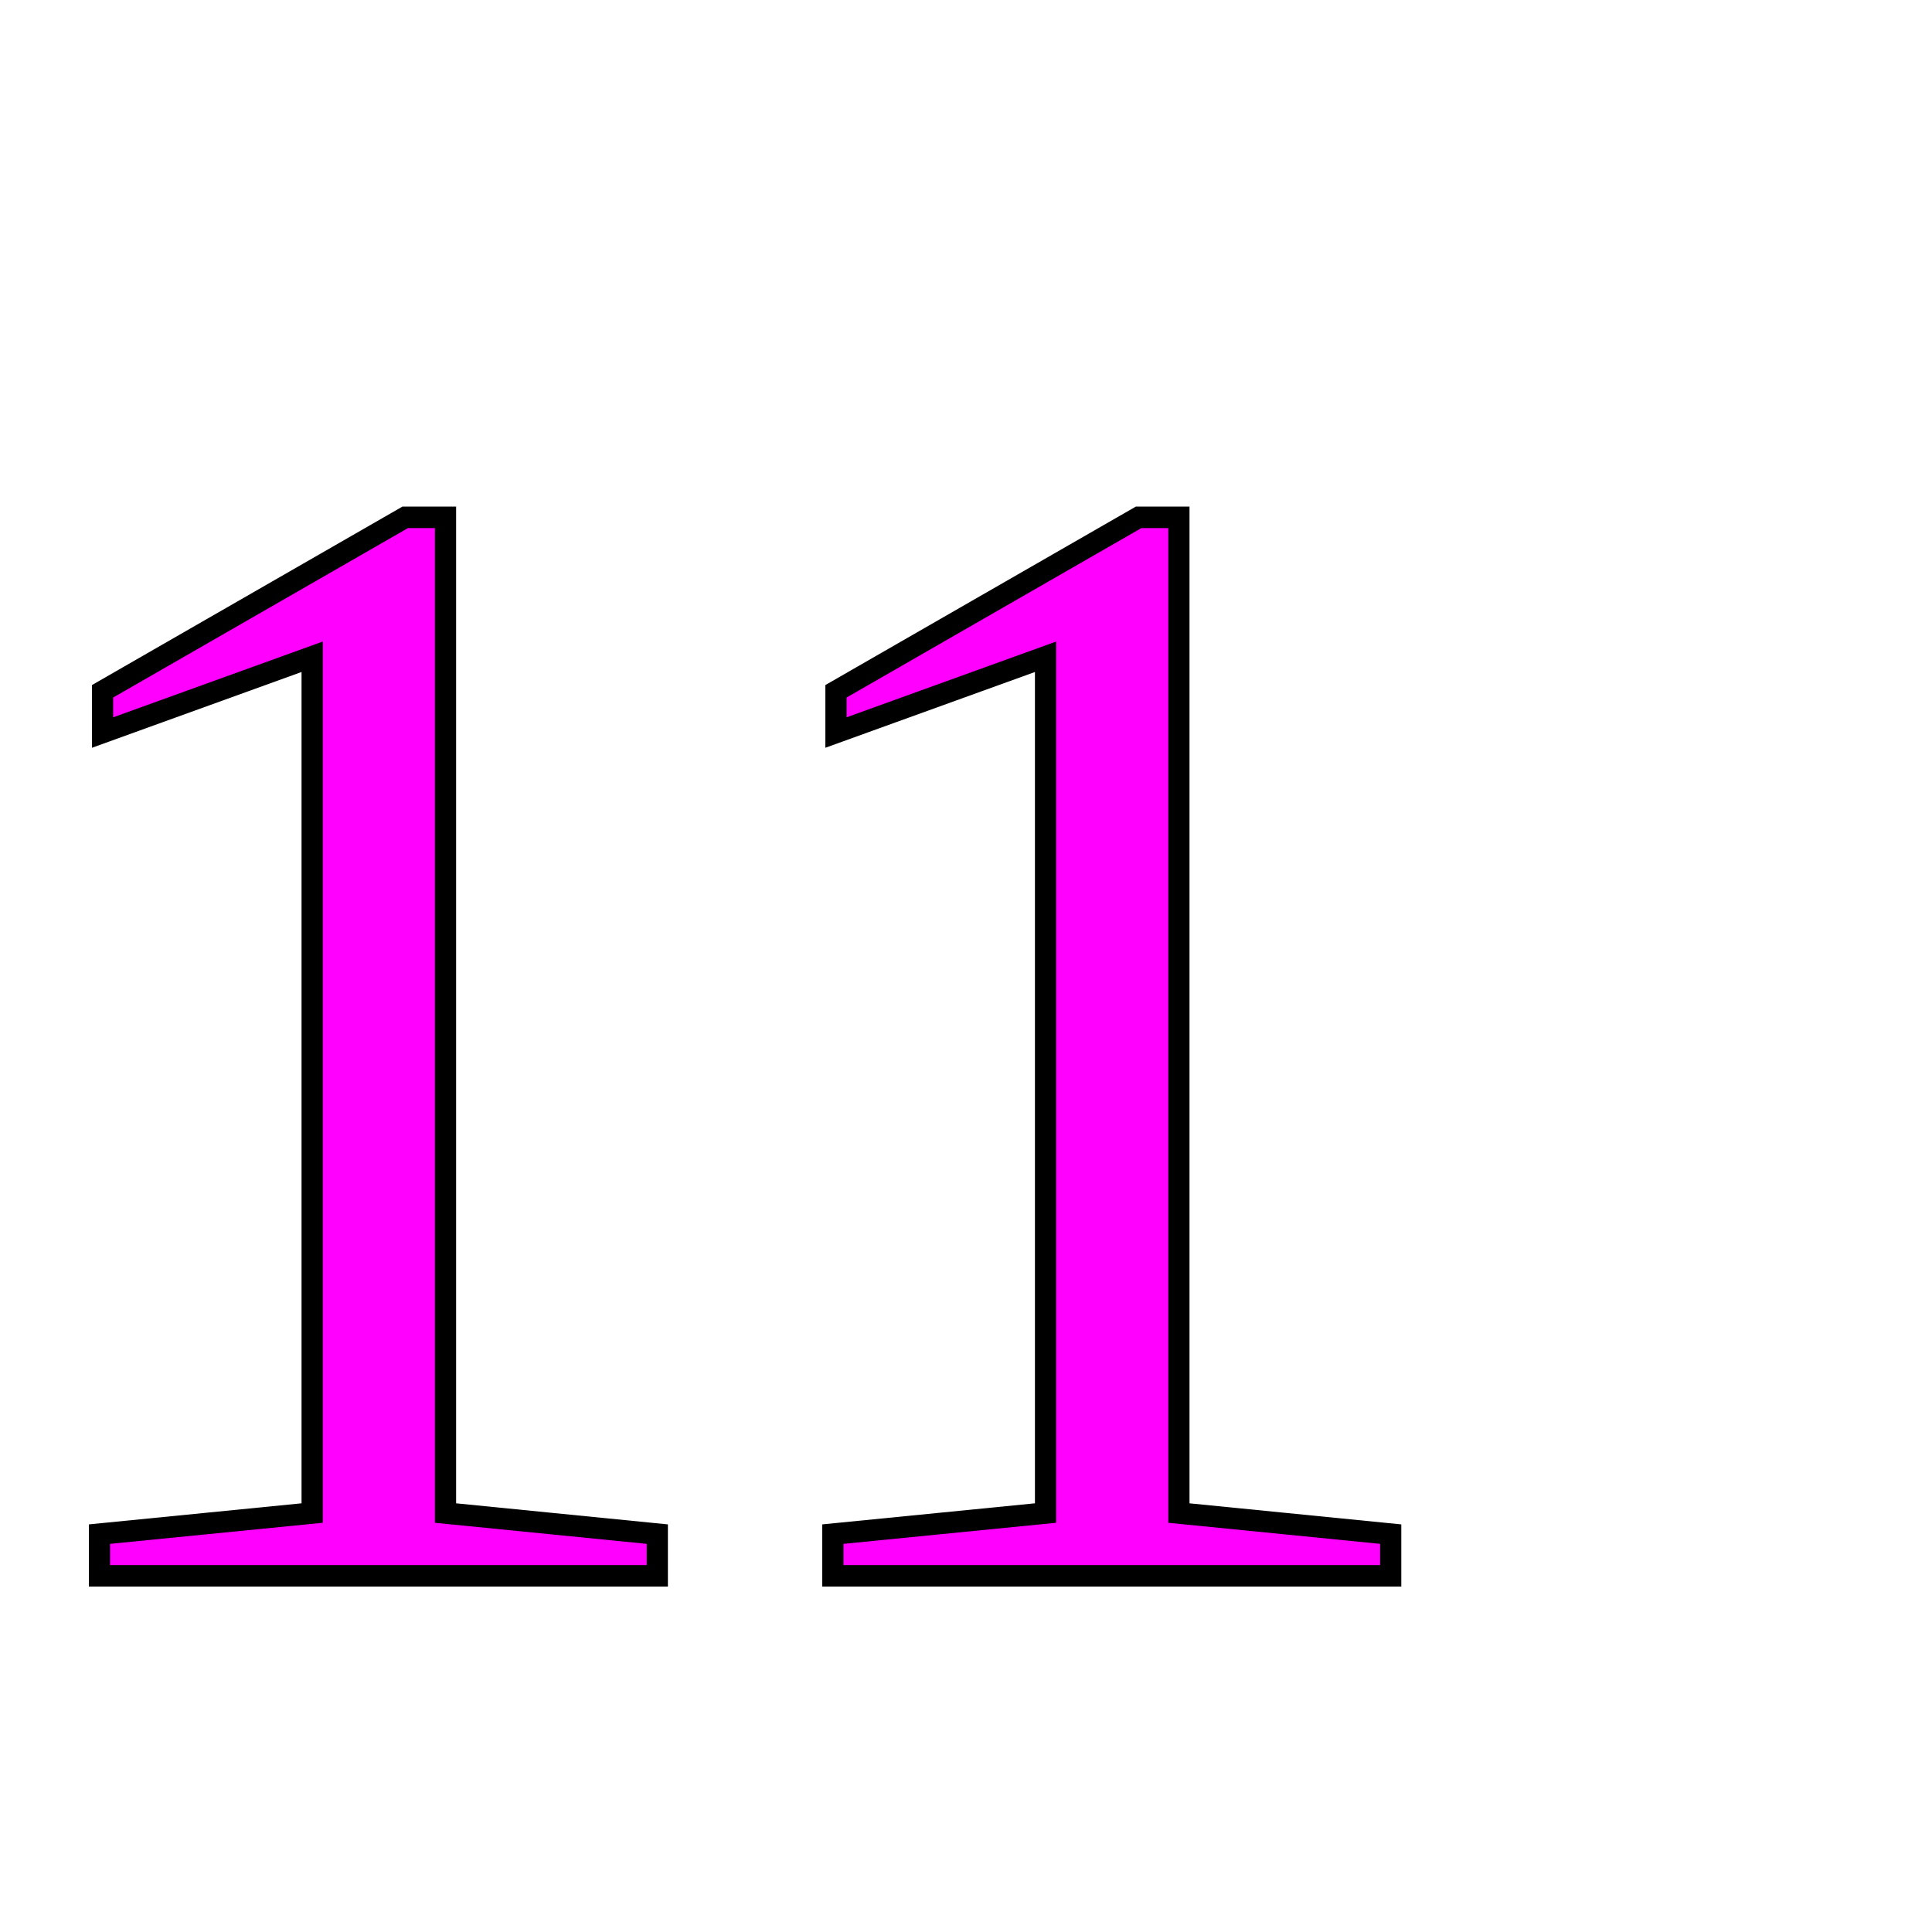
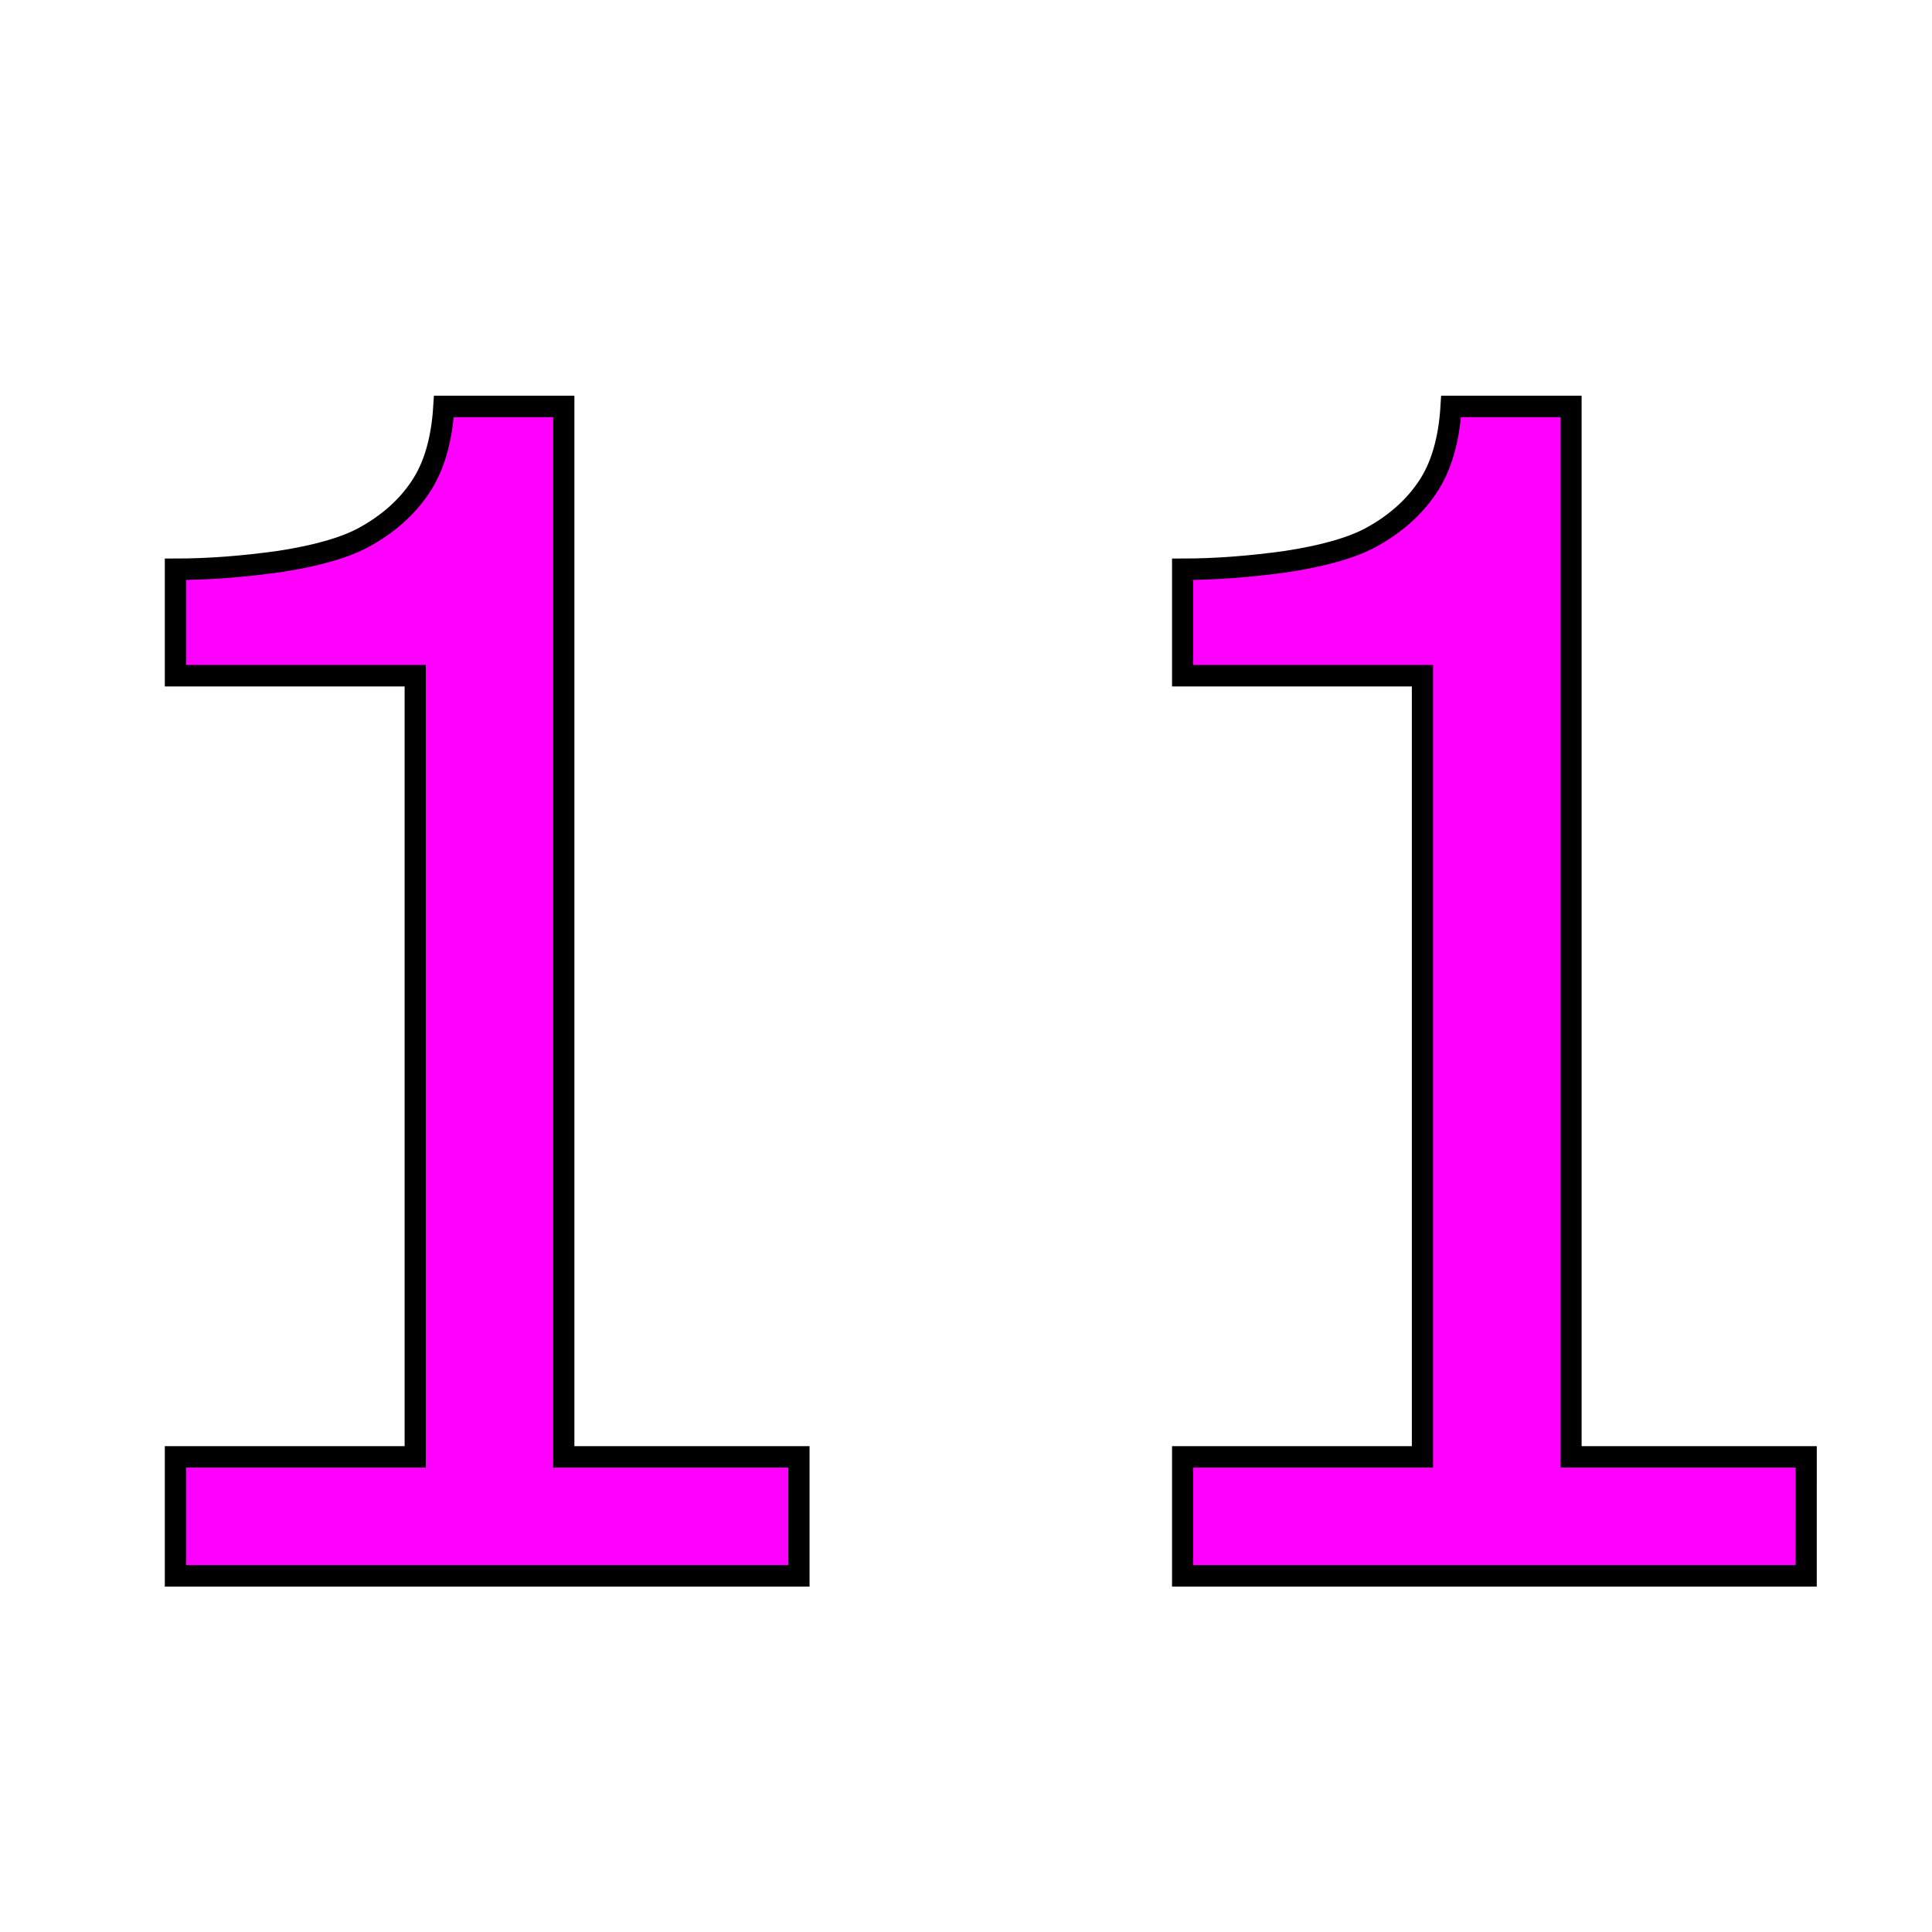
<svg xmlns="http://www.w3.org/2000/svg" width="256" height="256" viewBox="0 0 67.733 67.733" version="1.1" id="svg1">
+   <defs id="defs1" />
  <g id="layer1">
-     <text xml:space="preserve" style="font-size:55.871px;text-align:start;writing-mode:lr-tb;direction:ltr;text-anchor:start;fill:#ff00ff;stroke-width:0.748" x="-1.398" y="54.924" id="text5" stroke="black" transform="scale(0.9941405,1.005894)">
-       <tspan id="tspan5" style="fill:#ff00ff;stroke-width:0.748" x="-1.398" y="54.924">11</tspan>
-     </text>
+     <path d="M 28.175,54.924 H 6.186 V 50.777 H 14.643 V 23.551 H 6.186 v -3.71 q 1.719,0 3.683,-0.273 1.964,-0.3 2.974,-0.846 1.255,-0.682 1.964,-1.719 0.737,-1.064 0.846,-2.837 h 4.229 v 36.611 h 8.293 z m 35.519,0 H 41.706 v -4.147 h 8.457 V 23.551 h -8.457 v -3.71 q 1.719,0 3.683,-0.273 1.964,-0.3 2.974,-0.846 1.255,-0.682 1.964,-1.719 0.737,-1.064 0.846,-2.837 h 4.229 v 36.611 h 8.293 z" id="text5" style="font-size:55.871px;fill:#ff00ff;stroke:#000000;stroke-width:0.748" transform="scale(0.9941405,1.005894)" aria-label="11" />
  </g>
</svg>
